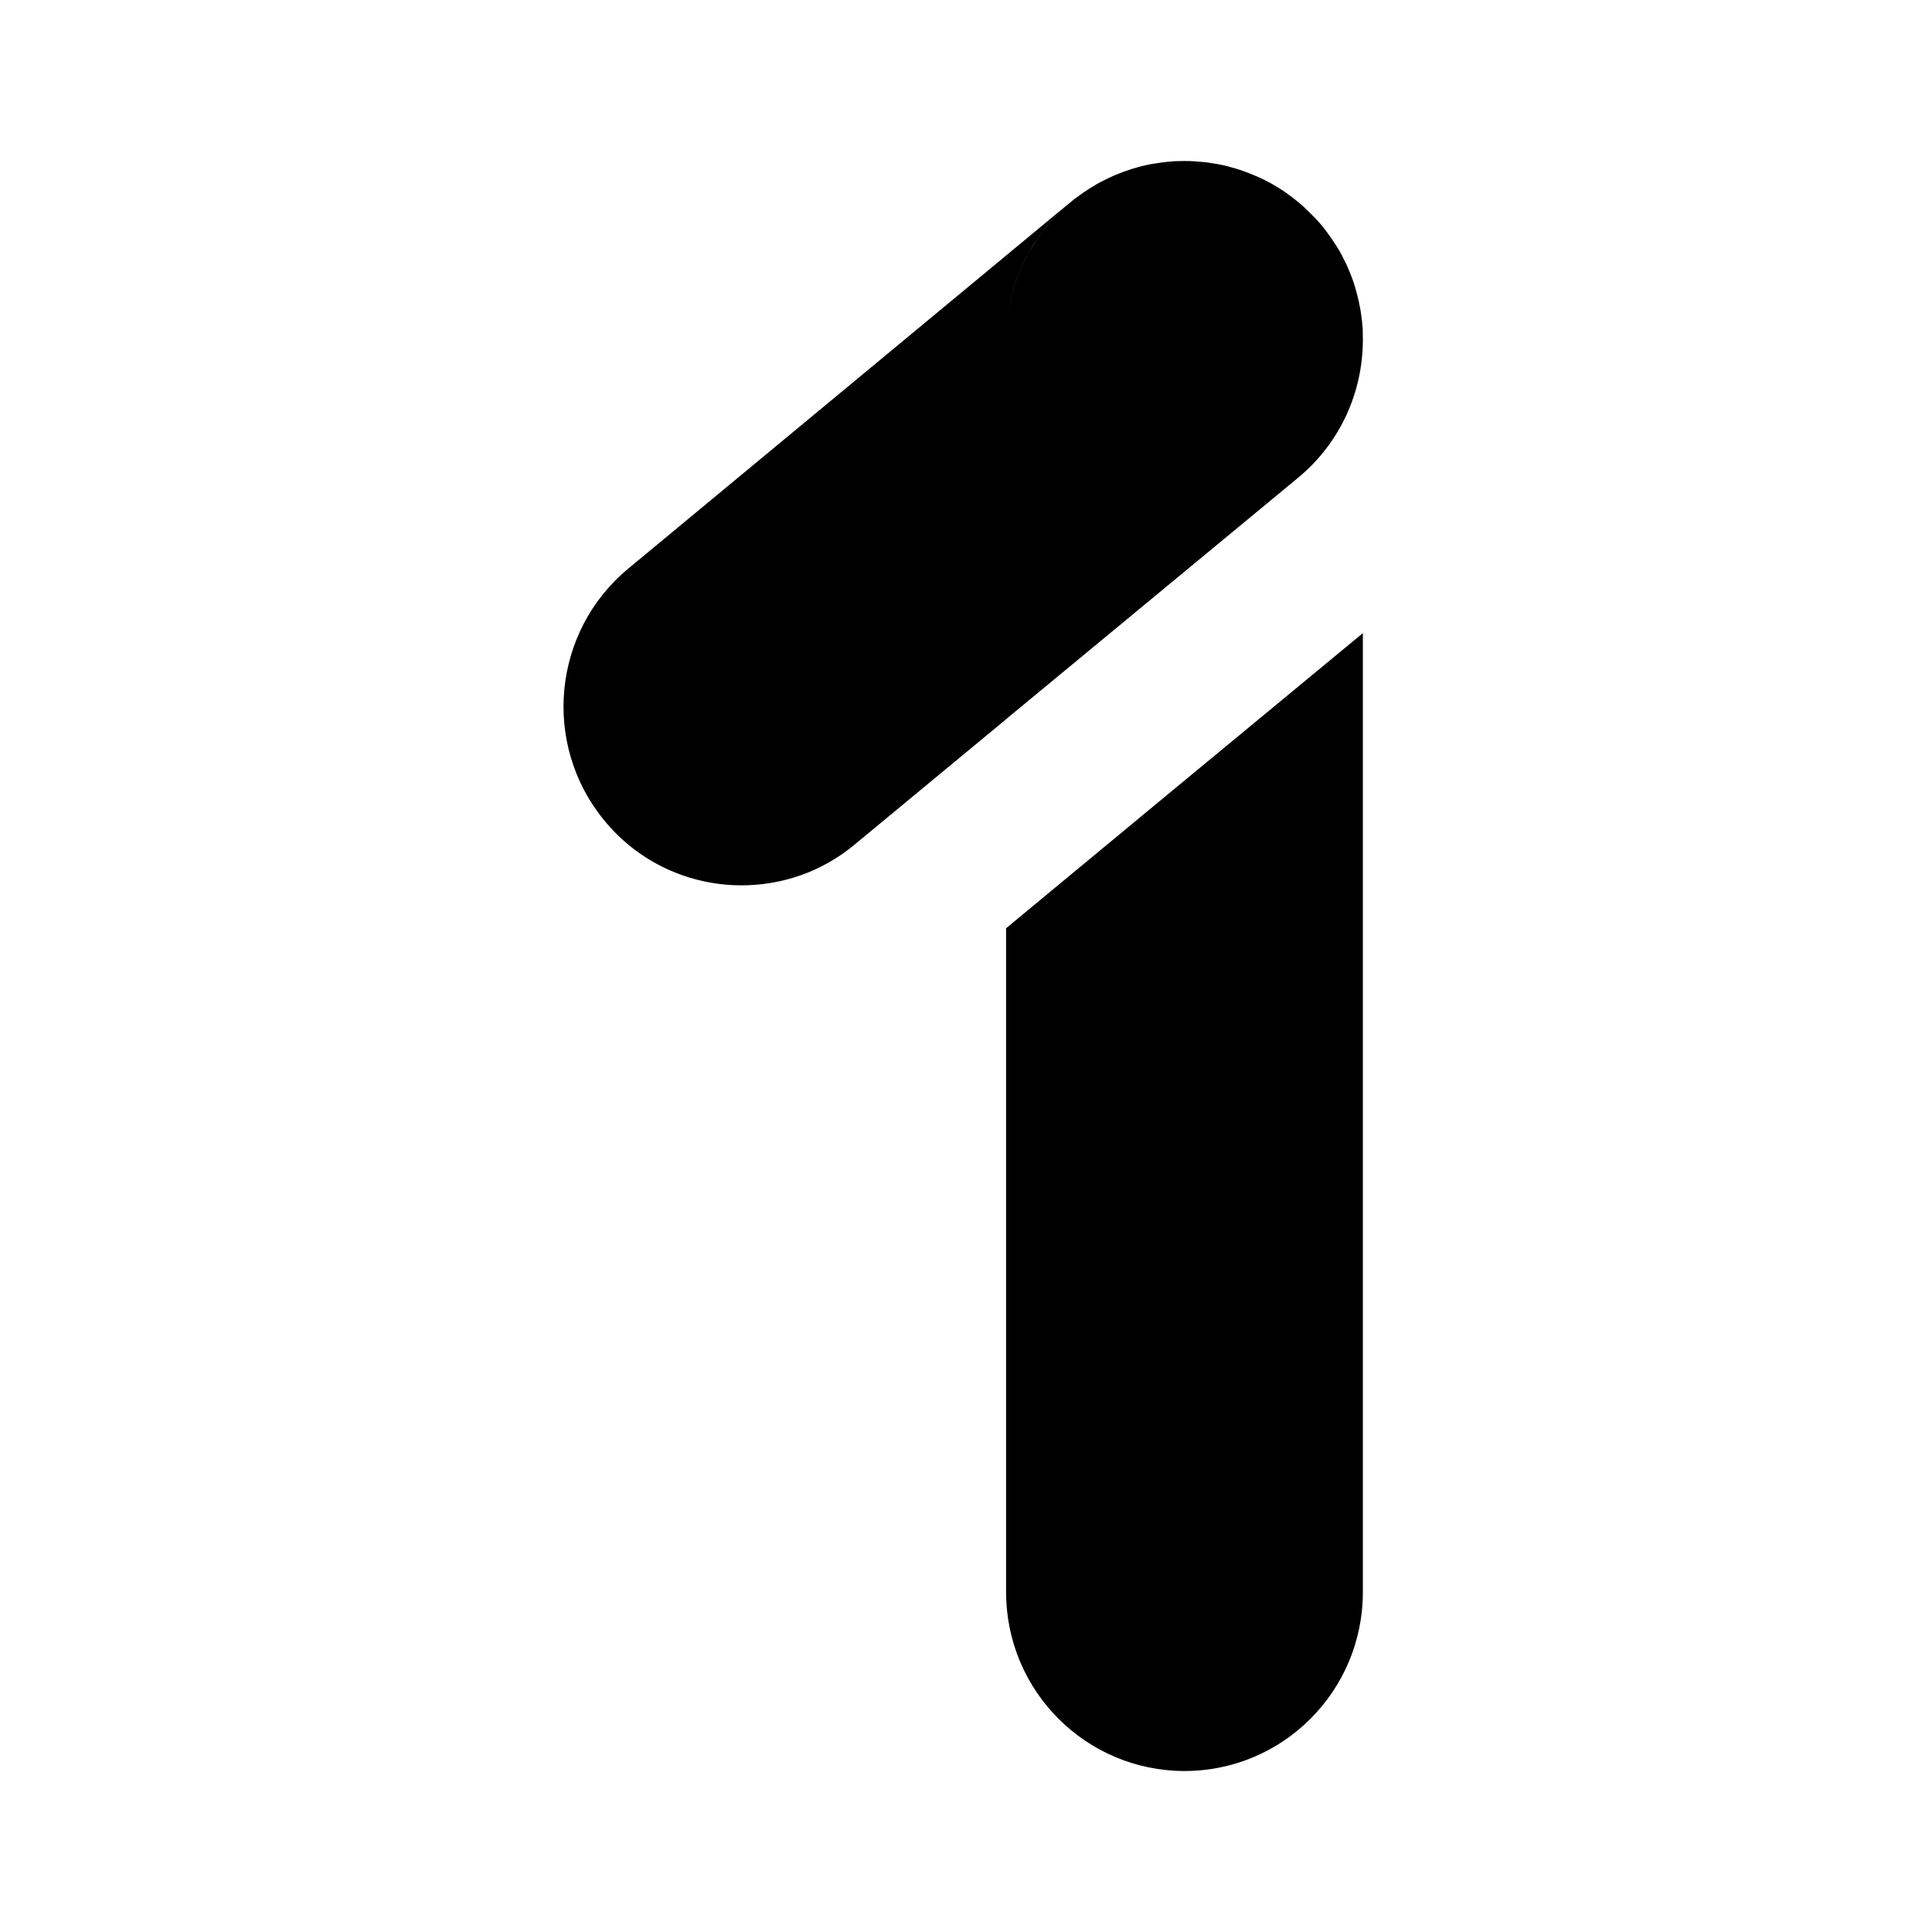
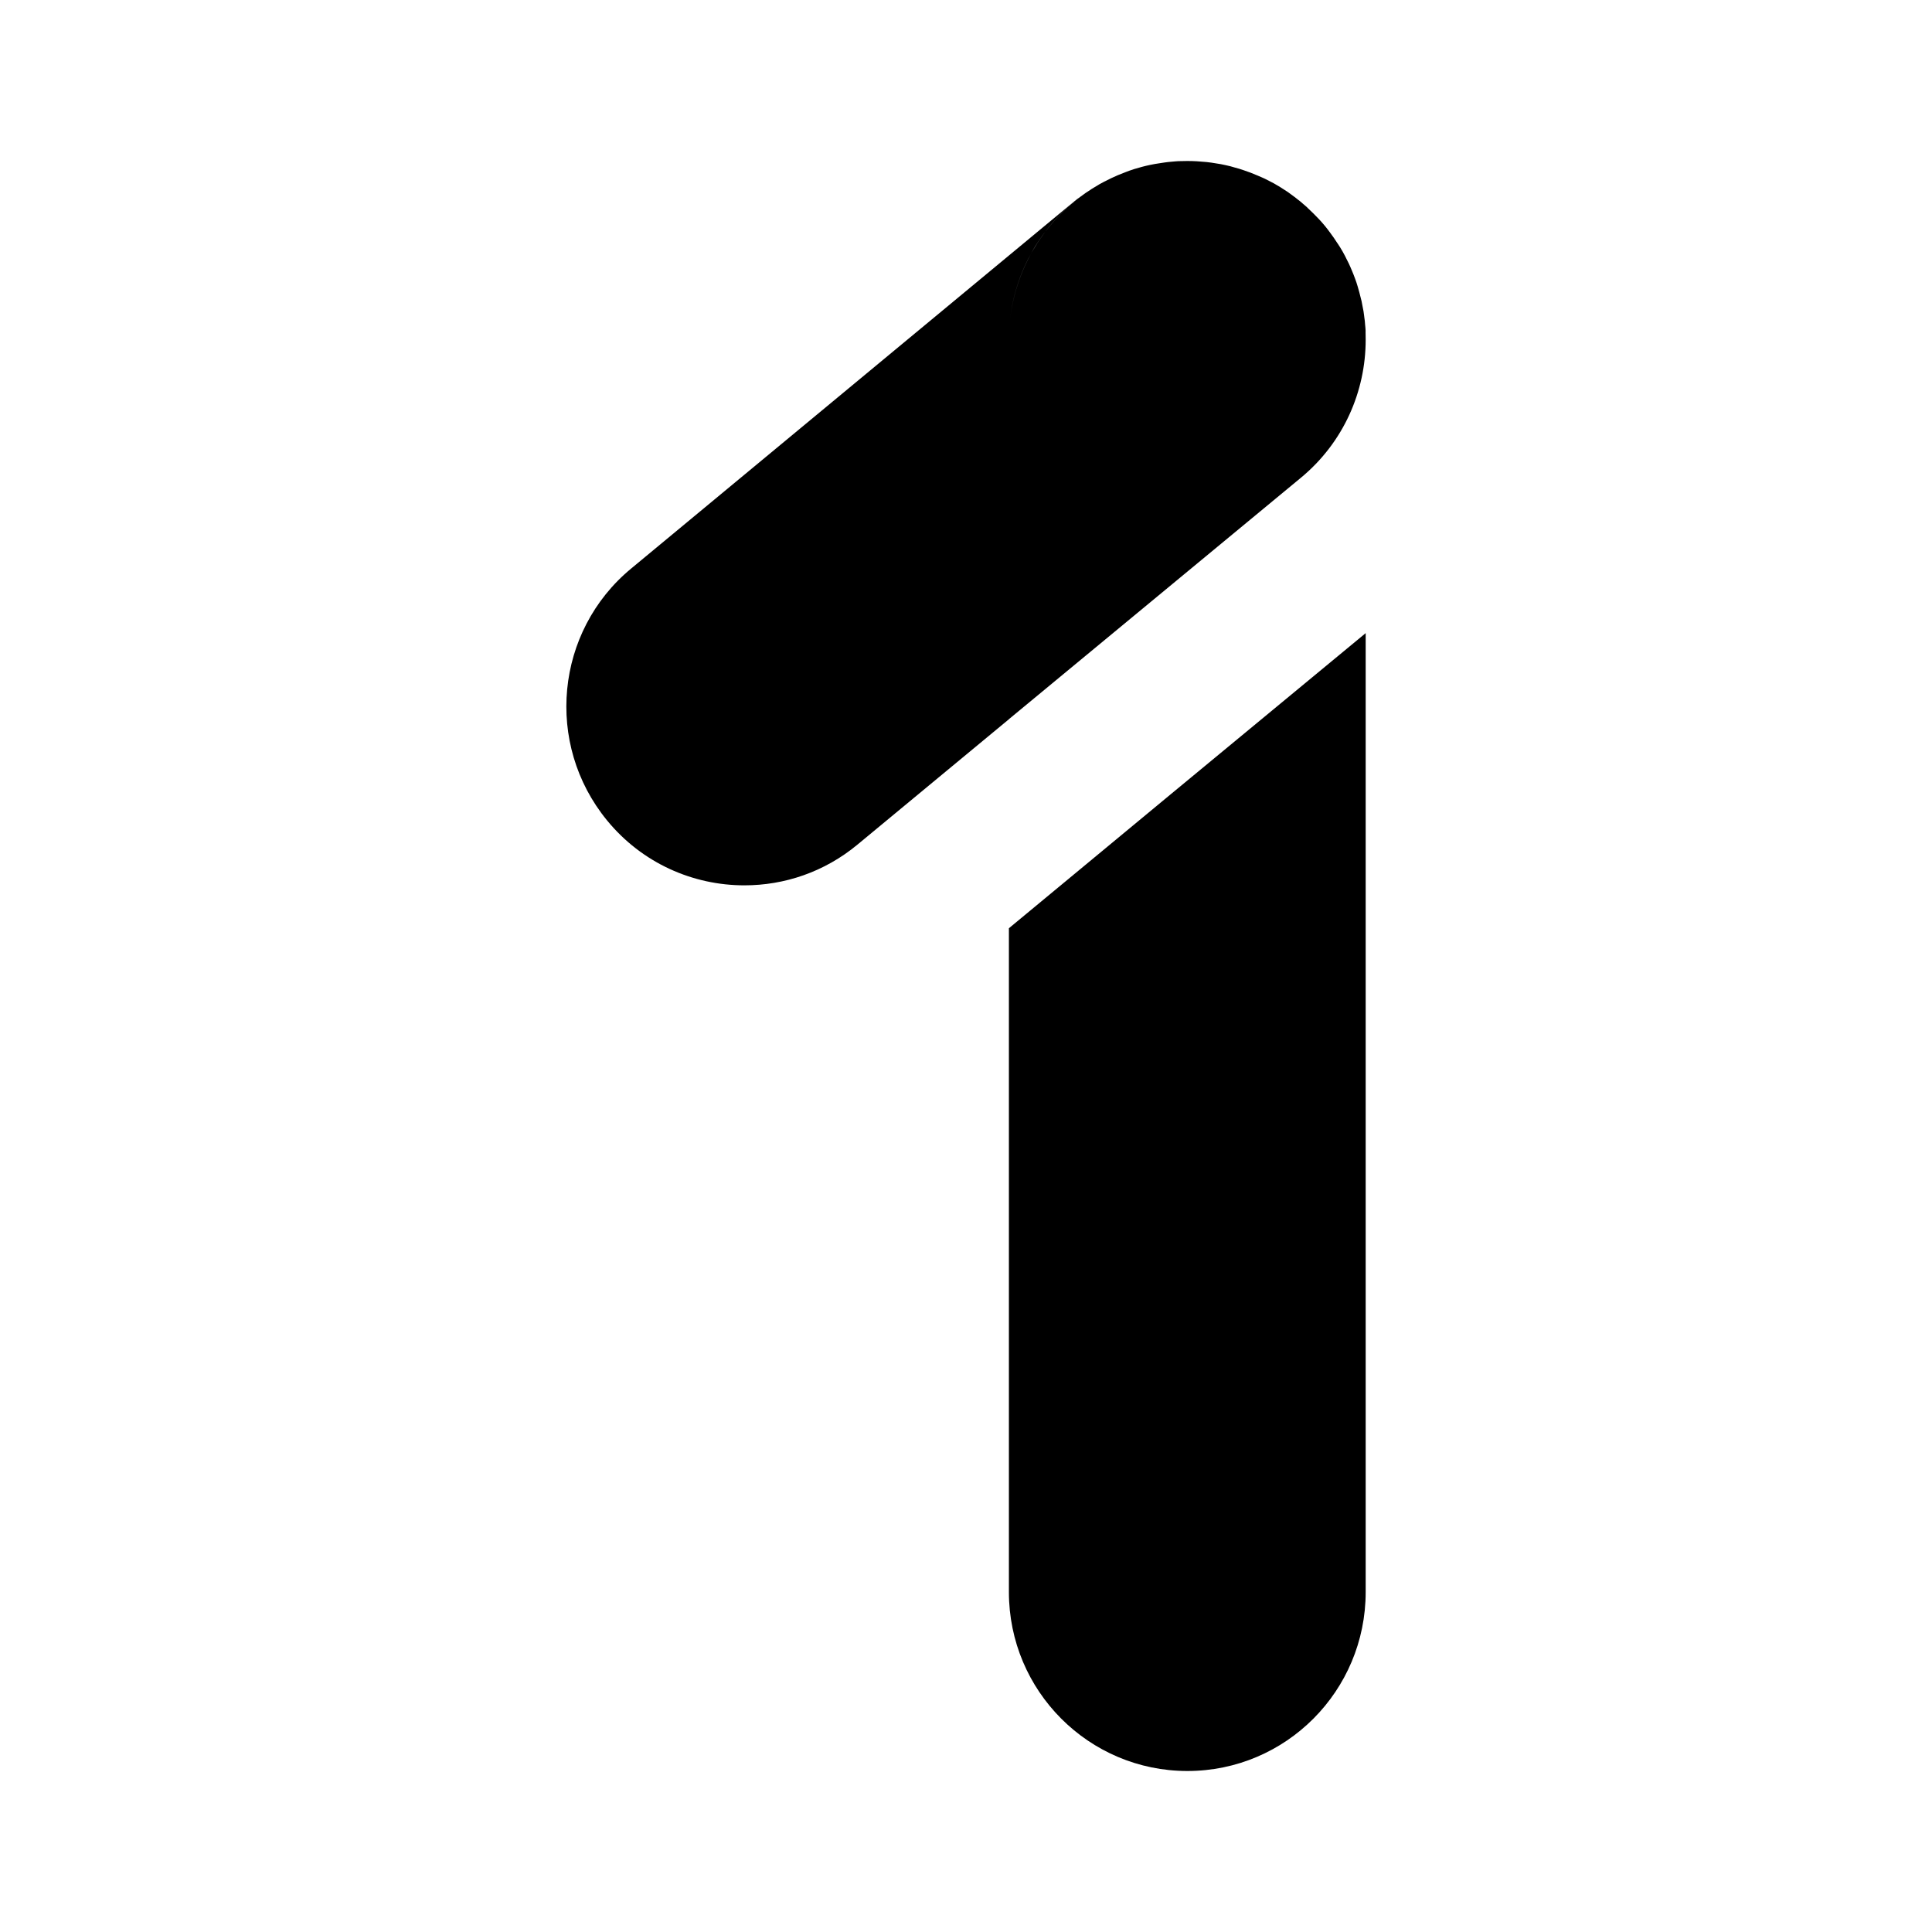
<svg xmlns="http://www.w3.org/2000/svg" width="24" height="24" viewBox="0 0 24 24" fill="none" version="1.1" id="svg24">
-   <path id="path6" style="fill:#000000" d="M 16.93 7.865 L 14.498 9.875 L 12.498 11.531 L 12.498 14.285 L 12.498 19.777 C 12.498 21.006 13.491 22 14.715 22 C 15.939 22 16.93 21.005 16.93 19.777 L 16.93 17.68 L 16.93 7.865 z " />
-   <path d="M16.93 4.221C16.93 4.195 16.93 4.17 16.929 4.145C16.929 4.141 16.929 4.137 16.929 4.133C16.928 4.125 16.928 4.117 16.929 4.109C16.928 4.084 16.926 4.059 16.923 4.034C16.921 4.002 16.918 3.971 16.913 3.941C16.912 3.932 16.911 3.924 16.91 3.916C16.908 3.899 16.906 3.882 16.903 3.866C16.897 3.835 16.892 3.804 16.885 3.773C16.881 3.75 16.877 3.728 16.87 3.706C16.858 3.658 16.846 3.609 16.831 3.56C16.821 3.526 16.81 3.491 16.797 3.458C16.785 3.424 16.771 3.39 16.757 3.357C16.746 3.329 16.733 3.302 16.721 3.275C16.712 3.257 16.699 3.231 16.687 3.207C16.681 3.196 16.677 3.186 16.672 3.177C16.654 3.143 16.634 3.106 16.611 3.07C16.603 3.057 16.594 3.043 16.585 3.03C16.581 3.024 16.578 3.019 16.574 3.014C16.548 2.974 16.521 2.933 16.491 2.894C16.45 2.837 16.405 2.782 16.356 2.729C16.332 2.705 16.307 2.678 16.282 2.653C16.257 2.628 16.233 2.605 16.207 2.581L16.205 2.578C16.188 2.562 16.17 2.548 16.153 2.533C16.144 2.525 16.136 2.518 16.127 2.51C16.073 2.467 16.02 2.425 15.964 2.386C15.959 2.383 15.953 2.38 15.947 2.375C15.895 2.34 15.843 2.308 15.788 2.277C15.752 2.258 15.714 2.239 15.677 2.22C15.647 2.207 15.618 2.193 15.588 2.181C15.529 2.155 15.467 2.132 15.404 2.111C15.372 2.1 15.339 2.09 15.307 2.082C15.269 2.07 15.23 2.06 15.192 2.052C15.151 2.043 15.112 2.035 15.073 2.03C15.033 2.023 14.993 2.017 14.954 2.013C14.874 2.005 14.796 2 14.716 2H14.714C14.677 2 14.639 2.001 14.603 2.002C14.578 2.003 14.553 2.006 14.528 2.008C14.496 2.01 14.466 2.014 14.435 2.018C14.409 2.022 14.383 2.025 14.356 2.03L14.312 2.036C14.303 2.038 14.295 2.04 14.287 2.041C14.274 2.044 14.262 2.046 14.251 2.049C14.184 2.062 14.119 2.081 14.055 2.1C14.05 2.102 14.044 2.104 14.038 2.106C14.009 2.115 13.98 2.125 13.953 2.135C13.918 2.148 13.885 2.161 13.852 2.175L13.77 2.212L13.672 2.261C13.638 2.28 13.601 2.3 13.566 2.323C13.552 2.331 13.538 2.34 13.525 2.348C13.52 2.352 13.514 2.356 13.509 2.359C13.467 2.385 13.428 2.412 13.389 2.442C12.91 2.801 12.582 3.349 12.512 3.974C12.581 3.348 12.91 2.801 13.387 2.442C13.359 2.462 13.33 2.484 13.303 2.507L7.805 7.063C6.863 7.843 6.728 9.243 7.505 10.19C7.941 10.723 8.574 10.998 9.211 10.998C9.708 10.998 10.206 10.834 10.617 10.491L12.499 8.934V8.933L16.125 5.935C16.656 5.496 16.93 4.861 16.93 4.221Z" fill="#FBBC04" id="path10" style="fill:#000000" />
+   <g id="g572" transform="translate(0.03494967)">
+     <path id="path6" style="fill:#000000" d="M 16.93,7.865 14.498,9.875 l -2,1.656 v 2.754 5.492 c 0,1.228 0.993,2.223 2.217,2.223 1.224,0 2.215,-0.995 2.215,-2.223 v -2.098 z" />
+     <path d="m 16.93,4.221 c 0,-0.026 0,-0.051 -0.001,-0.076 0,-0.004 -2e-4,-0.008 -3e-4,-0.013 -2e-4,-0.008 -5e-4,-0.016 3e-4,-0.024 C 16.928,4.084 16.926,4.059 16.923,4.034 16.921,4.002 16.918,3.971 16.913,3.941 16.912,3.932 16.911,3.924 16.91,3.916 16.908,3.899 16.906,3.882 16.903,3.866 16.897,3.835 16.892,3.804 16.885,3.773 16.881,3.75 16.877,3.728 16.87,3.706 16.858,3.658 16.846,3.609 16.831,3.56 16.821,3.526 16.81,3.491 16.797,3.458 16.785,3.424 16.771,3.39 16.757,3.357 16.746,3.329 16.733,3.302 16.721,3.275 16.712,3.257 16.699,3.231 16.687,3.207 16.681,3.196 16.677,3.186 16.672,3.177 16.654,3.143 16.634,3.106 16.611,3.07 16.603,3.057 16.594,3.043 16.585,3.03 16.581,3.024 16.578,3.019 16.574,3.014 16.548,2.974 16.521,2.933 16.491,2.894 16.45,2.837 16.405,2.782 16.356,2.729 16.332,2.705 16.307,2.678 16.282,2.653 16.257,2.628 16.233,2.605 16.207,2.581 L 16.205,2.578 C 16.188,2.562 16.17,2.548 16.153,2.533 16.144,2.525 16.136,2.518 16.127,2.51 16.073,2.467 16.02,2.425 15.964,2.386 15.959,2.383 15.953,2.38 15.947,2.375 15.895,2.34 15.843,2.308 15.788,2.277 15.752,2.258 15.714,2.239 15.677,2.22 15.647,2.207 15.618,2.193 15.588,2.181 15.529,2.155 15.467,2.132 15.404,2.111 15.372,2.1 15.339,2.09 15.307,2.082 15.269,2.07 15.23,2.06 15.192,2.052 15.151,2.043 15.112,2.035 15.073,2.03 15.033,2.023 14.993,2.017 14.954,2.013 14.874,2.005 14.796,2 14.716,2 H 14.714 C 14.677,2 14.639,2.001 14.603,2.002 14.578,2.003 14.553,2.006 14.528,2.008 14.496,2.01 14.466,2.014 14.435,2.018 14.409,2.022 14.383,2.025 14.356,2.03 l -0.044,0.007 c -0.009,0.002 -0.017,0.003 -0.026,0.005 -0.012,0.002 -0.024,0.005 -0.036,0.007 -0.067,0.014 -0.132,0.032 -0.195,0.051 -0.006,0.002 -0.011,0.004 -0.017,0.006 -0.029,0.009 -0.058,0.019 -0.085,0.03 -0.035,0.013 -0.068,0.026 -0.101,0.04 l -0.082,0.037 -0.098,0.049 C 13.638,2.28 13.601,2.3 13.566,2.323 13.552,2.331 13.538,2.34 13.525,2.348 13.52,2.352 13.514,2.356 13.509,2.359 13.467,2.385 13.428,2.412 13.389,2.442 12.91,2.801 12.582,3.349 12.512,3.974 12.581,3.348 12.91,2.801 13.387,2.442 13.359,2.462 13.33,2.484 13.303,2.507 L 7.805,7.063 c -0.942,0.779 -1.076,2.179 -0.3,3.127 0.436,0.533 1.069,0.808 1.707,0.808 0.497,0 0.994,-0.165 1.406,-0.507 L 12.499,8.934 V 8.933 L 16.125,5.935 C 16.656,5.496 16.93,4.861 16.93,4.221 Z" fill="#FBBC04" id="path10" style="fill:#000000" />
+   </g>
  <defs id="defs22">
    <linearGradient id="paint0_linear_17_165" x1="14.714" y1="17.784" x2="14.714" y2="4.217" gradientUnits="userSpaceOnUse">
      <stop stop-color="#1A73E8" id="stop12" />
      <stop offset="1" stop-color="#4285F4" id="stop14" />
    </linearGradient>
    <linearGradient id="paint1_linear_17_165" x1="14.714" y1="17.784" x2="14.714" y2="4.217" gradientUnits="userSpaceOnUse">
      <stop stop-color="#1A73E8" id="stop17" />
      <stop offset="1" stop-color="#4285F4" id="stop19" />
    </linearGradient>
  </defs>
</svg>
